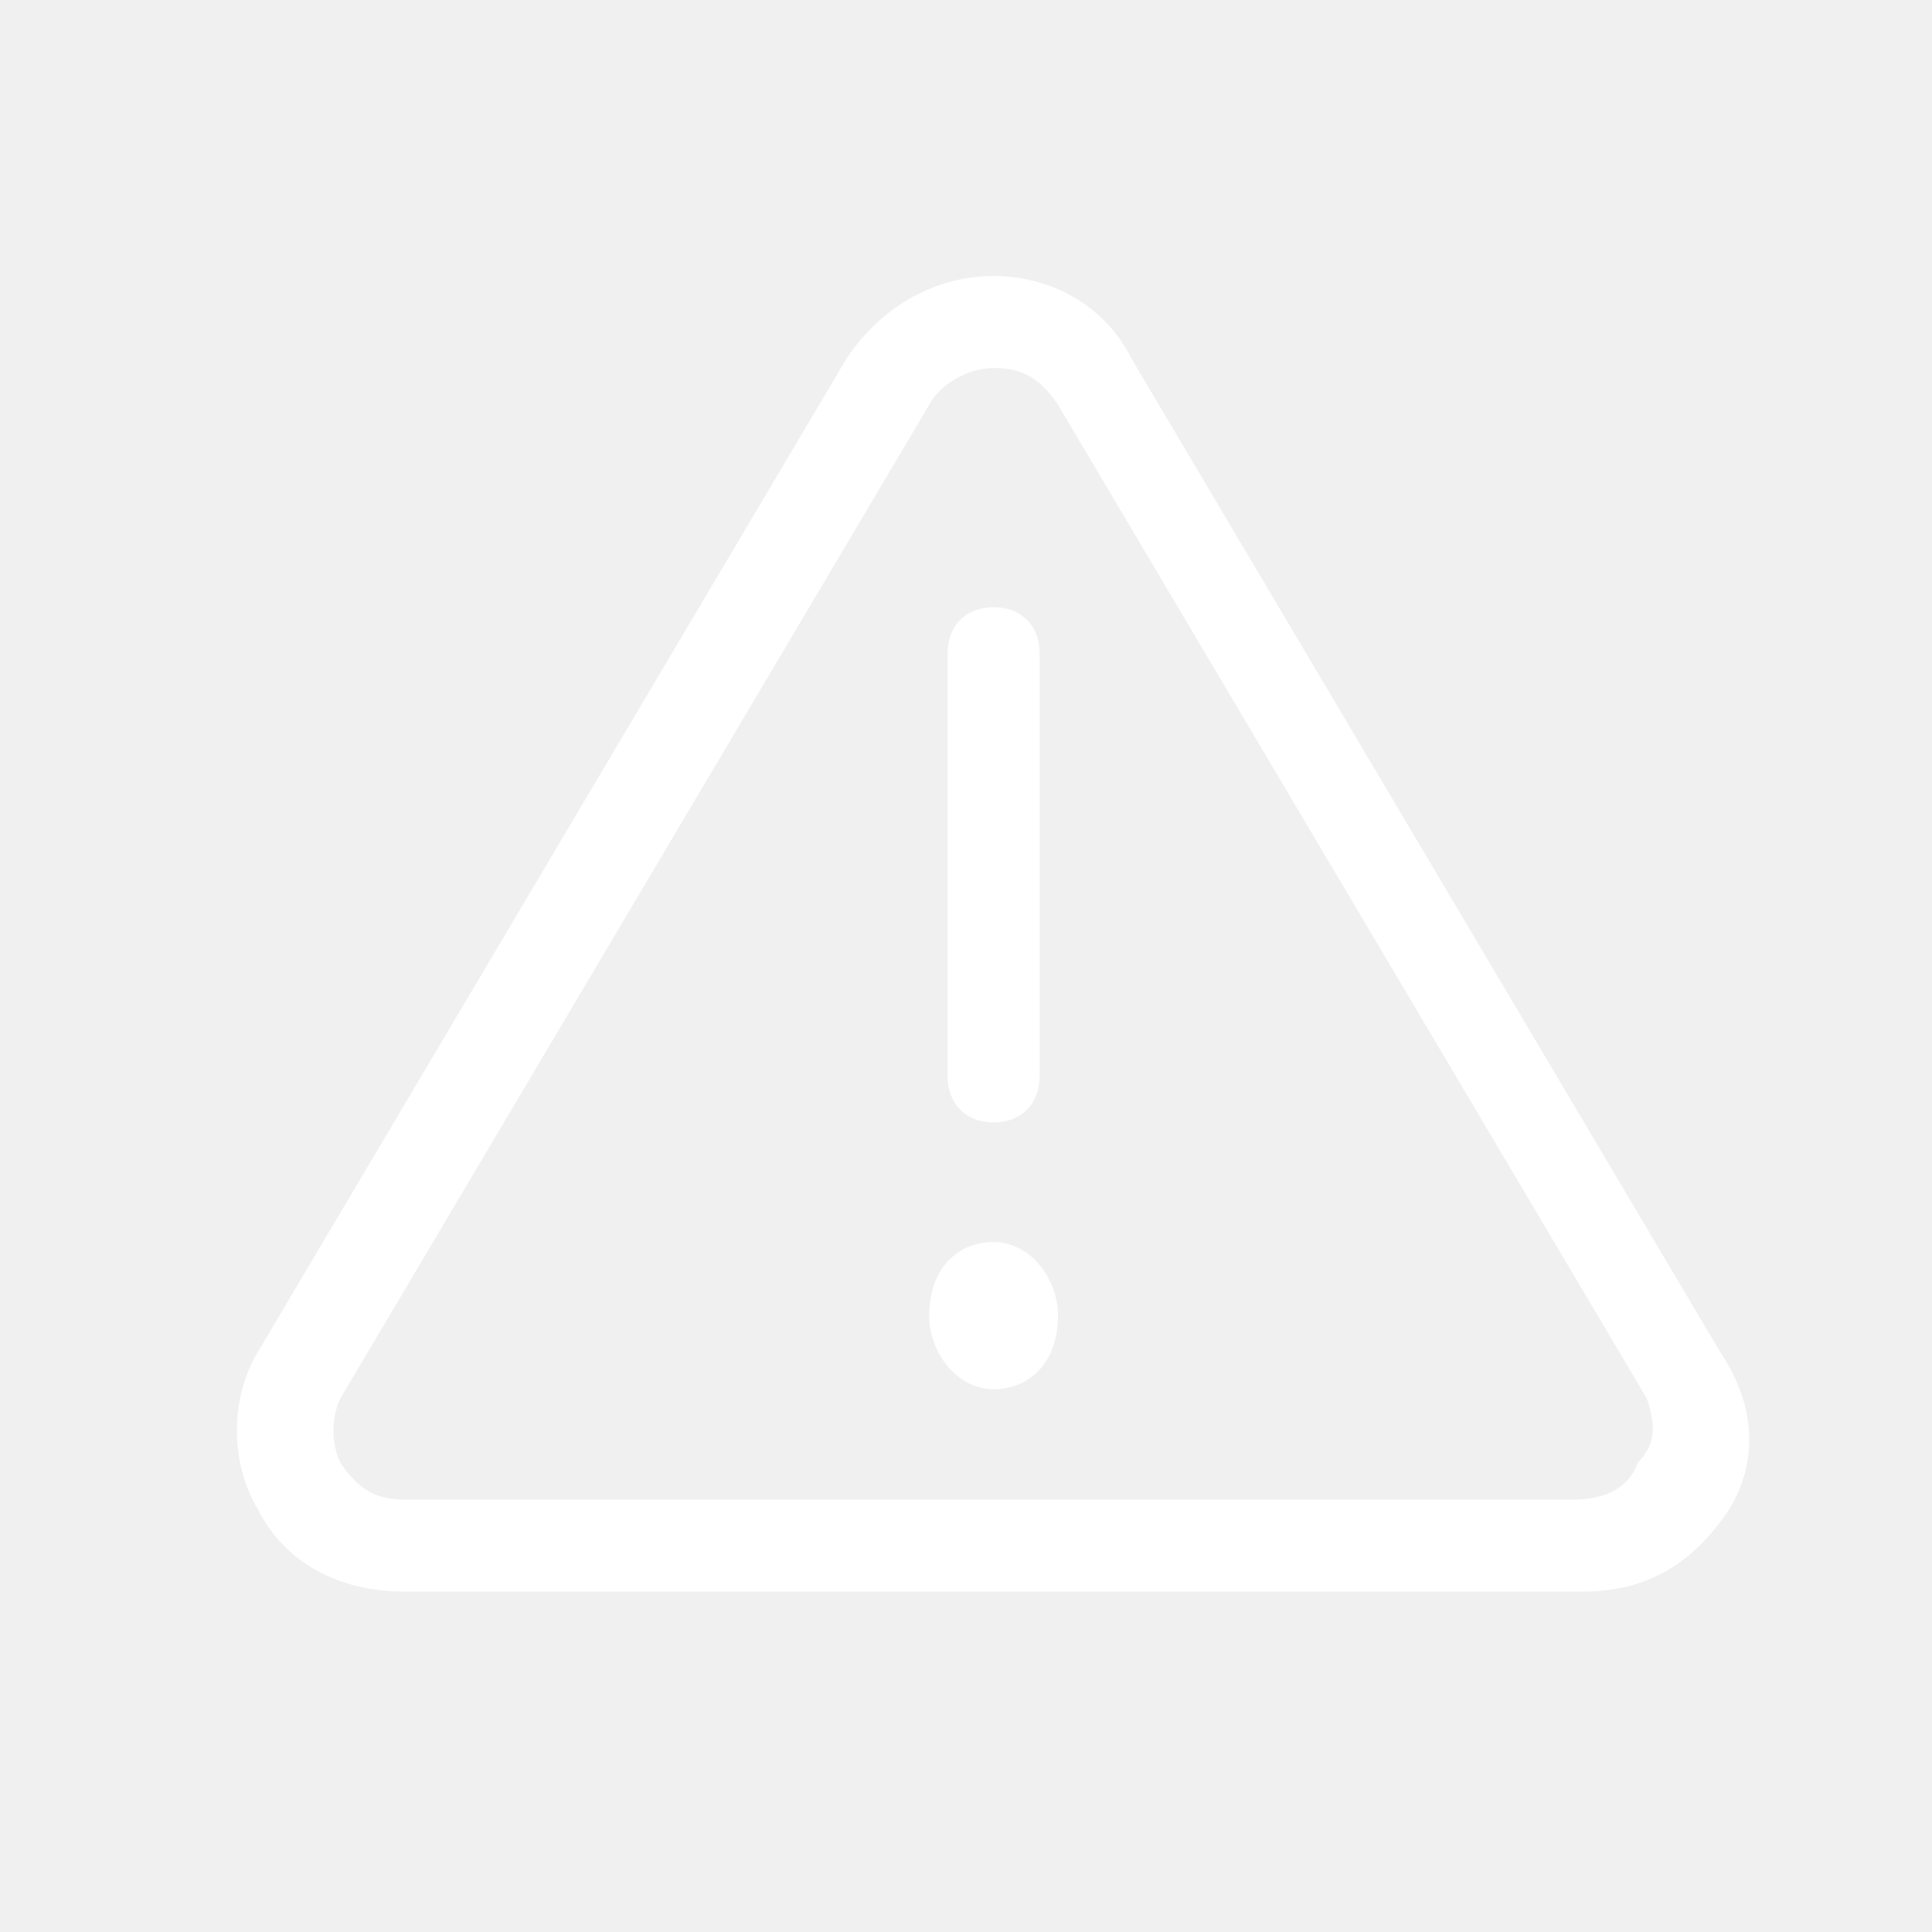
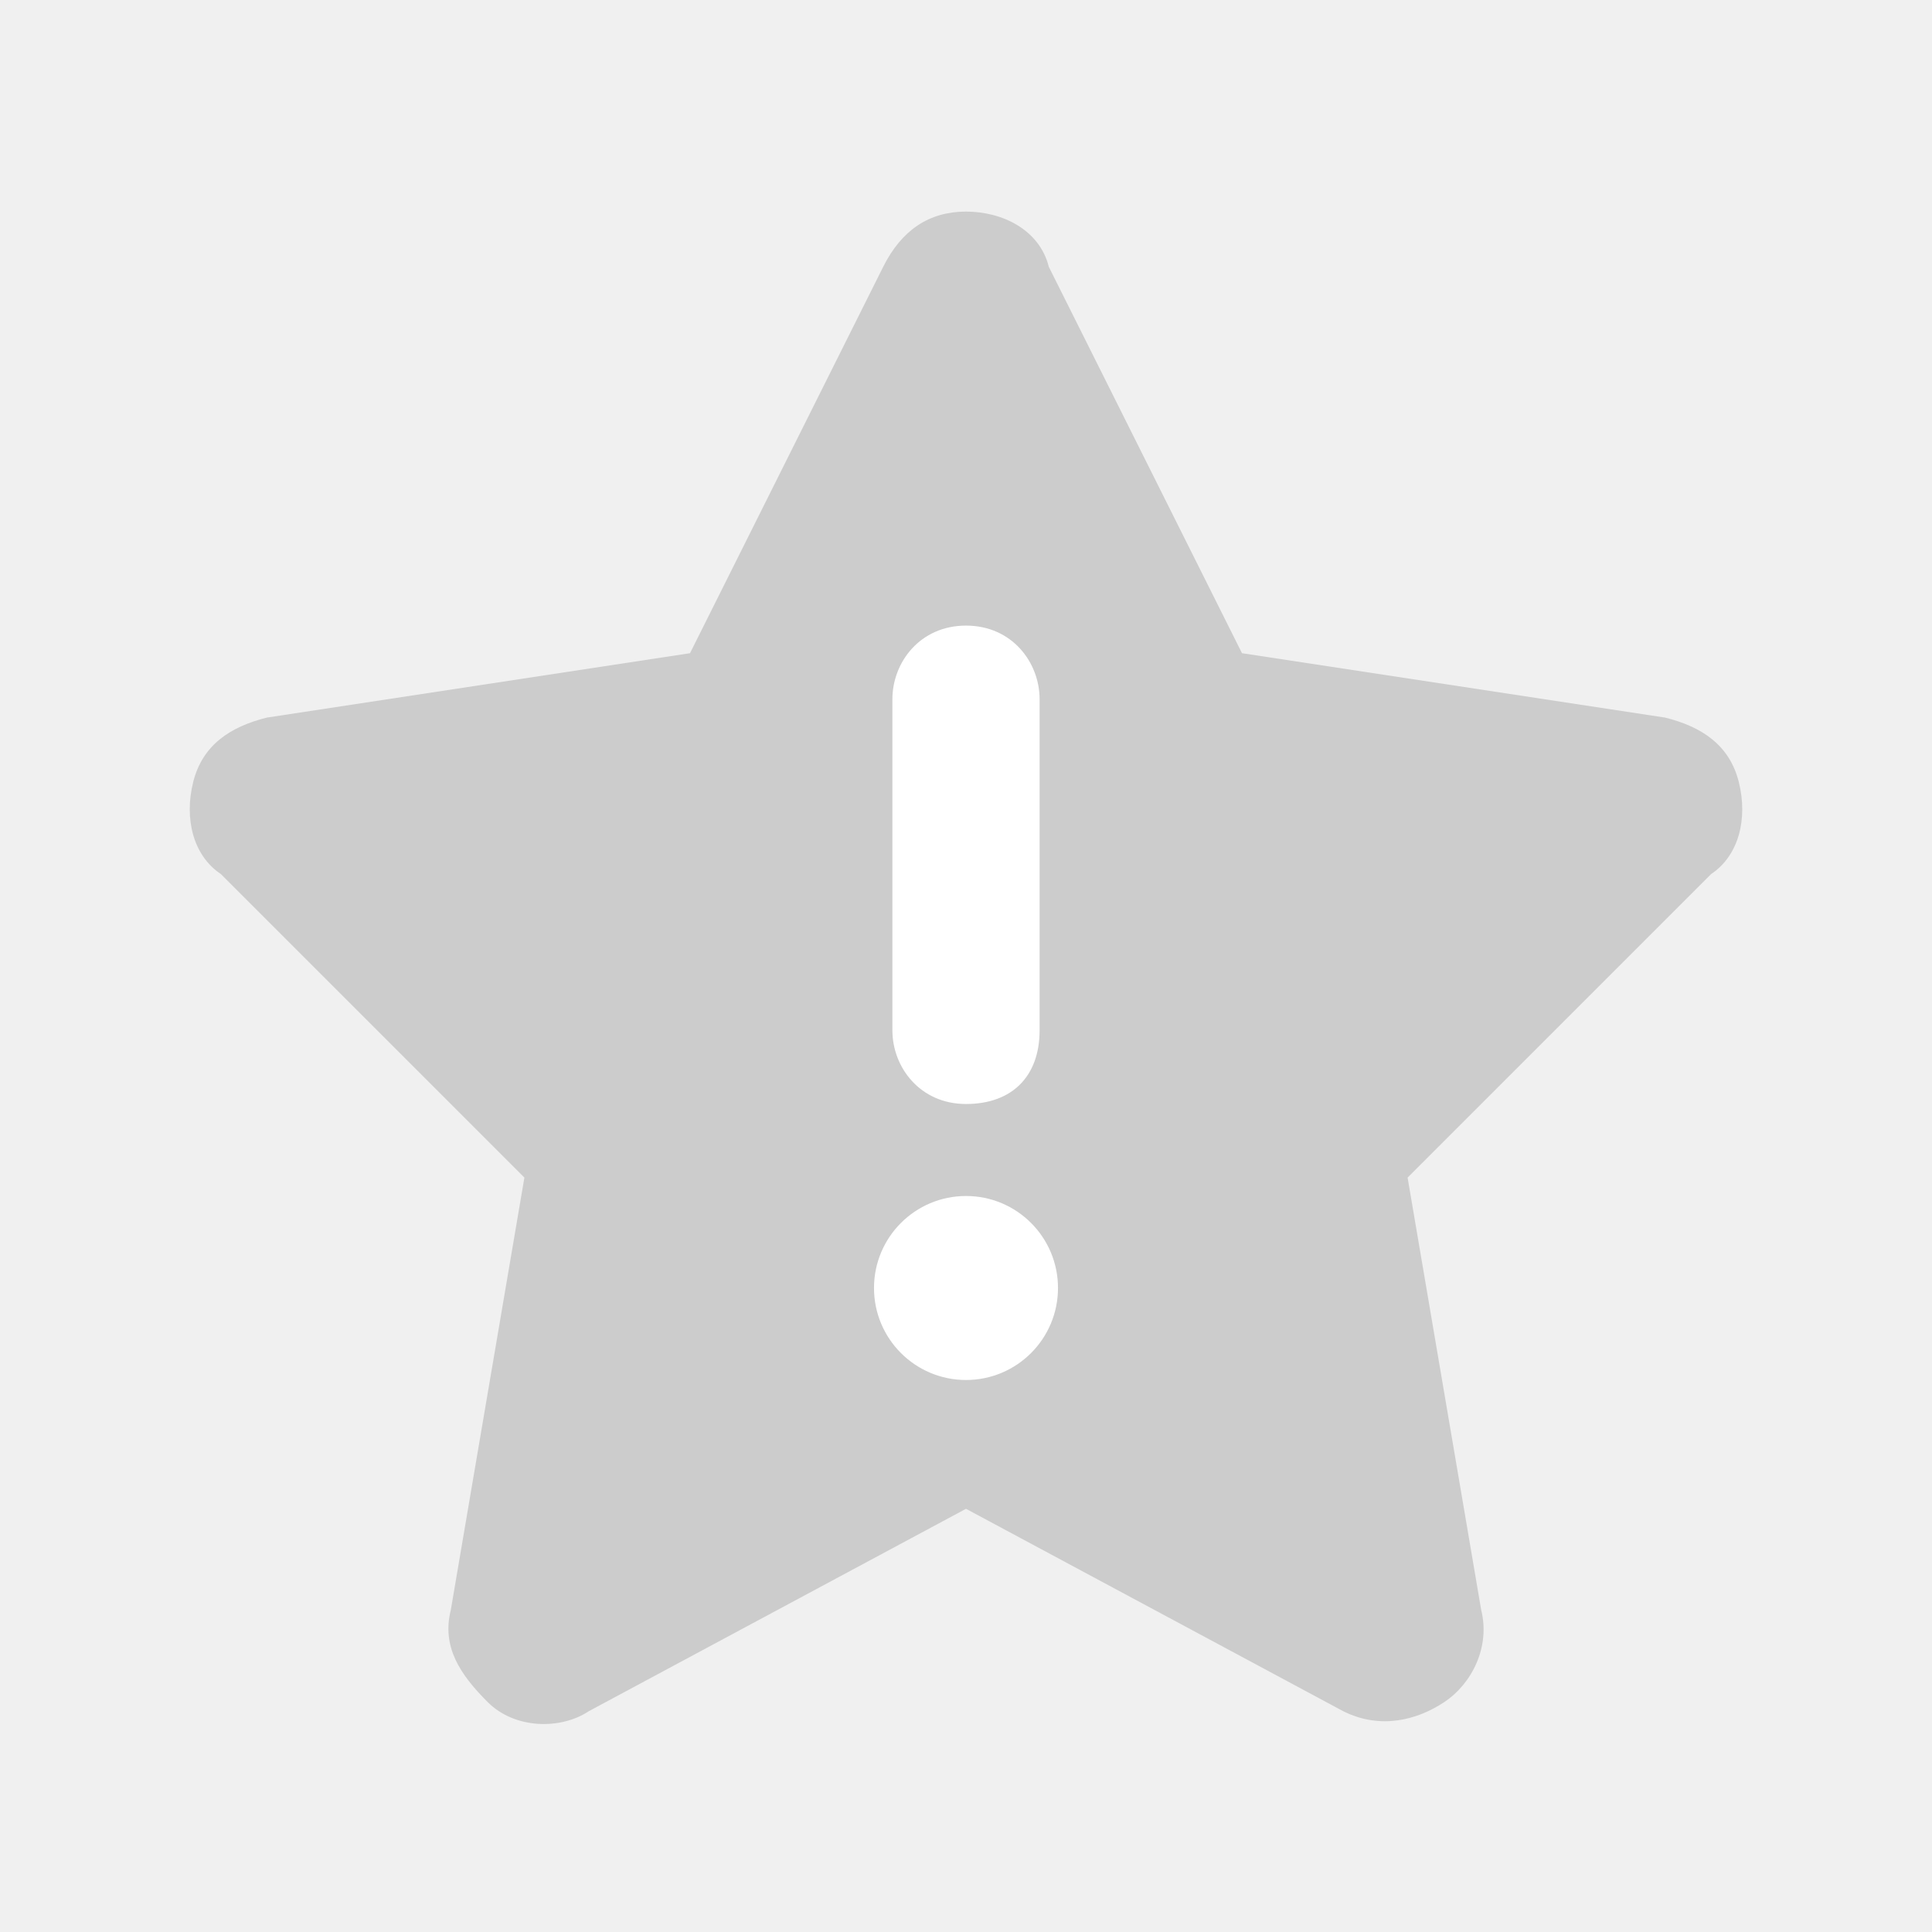
<svg xmlns="http://www.w3.org/2000/svg" version="1.1" id="Layer_1" x="0px" y="0px" viewBox="0 0 21 21" style="enable-background:new 0 0 21 21;" xml:space="preserve">
  <style type="text/css">
- 	.st0{fill:#FFFFFF;}
+ 	.st0{opacity:0.15;enable-background:new    ;}
+ 	.st1{fill:#FFFFFF;enable-background:new    ;}
</style>
-   <path class="st0" d="M10.8,13.5c-0.4,0-0.7,0.3-0.7,0.8c0,0.4,0.3,0.8,0.7,0.8c0.4,0,0.7-0.3,0.7-0.8C11.5,13.9,11.2,13.5,10.8,13.5  z M10.8,12.2c0.3,0,0.5-0.2,0.5-0.5V7.1c0-0.3-0.2-0.5-0.5-0.5s-0.5,0.2-0.5,0.5v4.6C10.3,12,10.5,12.2,10.8,12.2z M18.7,14.7  L12.3,3.9C12,3.3,11.4,3,10.8,3c-0.6,0-1.2,0.3-1.6,0.9L2.8,14.7c-0.3,0.5-0.3,1.2,0,1.7c0.3,0.6,0.9,0.9,1.6,0.9h12.8  c0.7,0,1.2-0.3,1.6-0.9C19.1,15.9,19.1,15.3,18.7,14.7z M17.8,15.9c-0.1,0.3-0.4,0.4-0.7,0.4H4.4c-0.3,0-0.5-0.1-0.7-0.4  c-0.1-0.2-0.1-0.5,0-0.7l6.4-10.8C10.2,4.2,10.5,4,10.8,4c0,0,0,0,0,0c0.3,0,0.5,0.1,0.7,0.4l6.4,10.8C18,15.5,18,15.7,17.8,15.9z" />
+   <path class="st0" d="M10.5,2.3c0.4,0,0.8,0.2,0.9,0.6l2.1,4.2l4.6,0.7c0.4,0.1,0.7,0.3,0.8,0.7c0.1,0.4,0,0.8-0.3,1l-3.3,3.3  l0.8,4.7c0.1,0.4-0.1,0.8-0.4,1c-0.3,0.2-0.7,0.3-1.1,0.1l-4.1-2.2l-4.1,2.2c-0.3,0.2-0.8,0.2-1.1-0.1s-0.5-0.6-0.4-1l0.8-4.7  L2.4,9.5C2.1,9.3,2,8.9,2.1,8.5c0.1-0.4,0.4-0.6,0.8-0.7l4.6-0.7l2.1-4.2C9.8,2.5,10.1,2.3,10.5,2.3L10.5,2.3z" />
+   <path class="st1" d="M9.7,7.6v3.6c0,0.4,0.3,0.8,0.8,0.8s0.8-0.3,0.8-0.8V7.6c0-0.4-0.3-0.8-0.8-0.8S9.7,7.2,9.7,7.6z" />
+   <circle class="st1" cx="10.5" cy="14" r="1" />
</svg>
